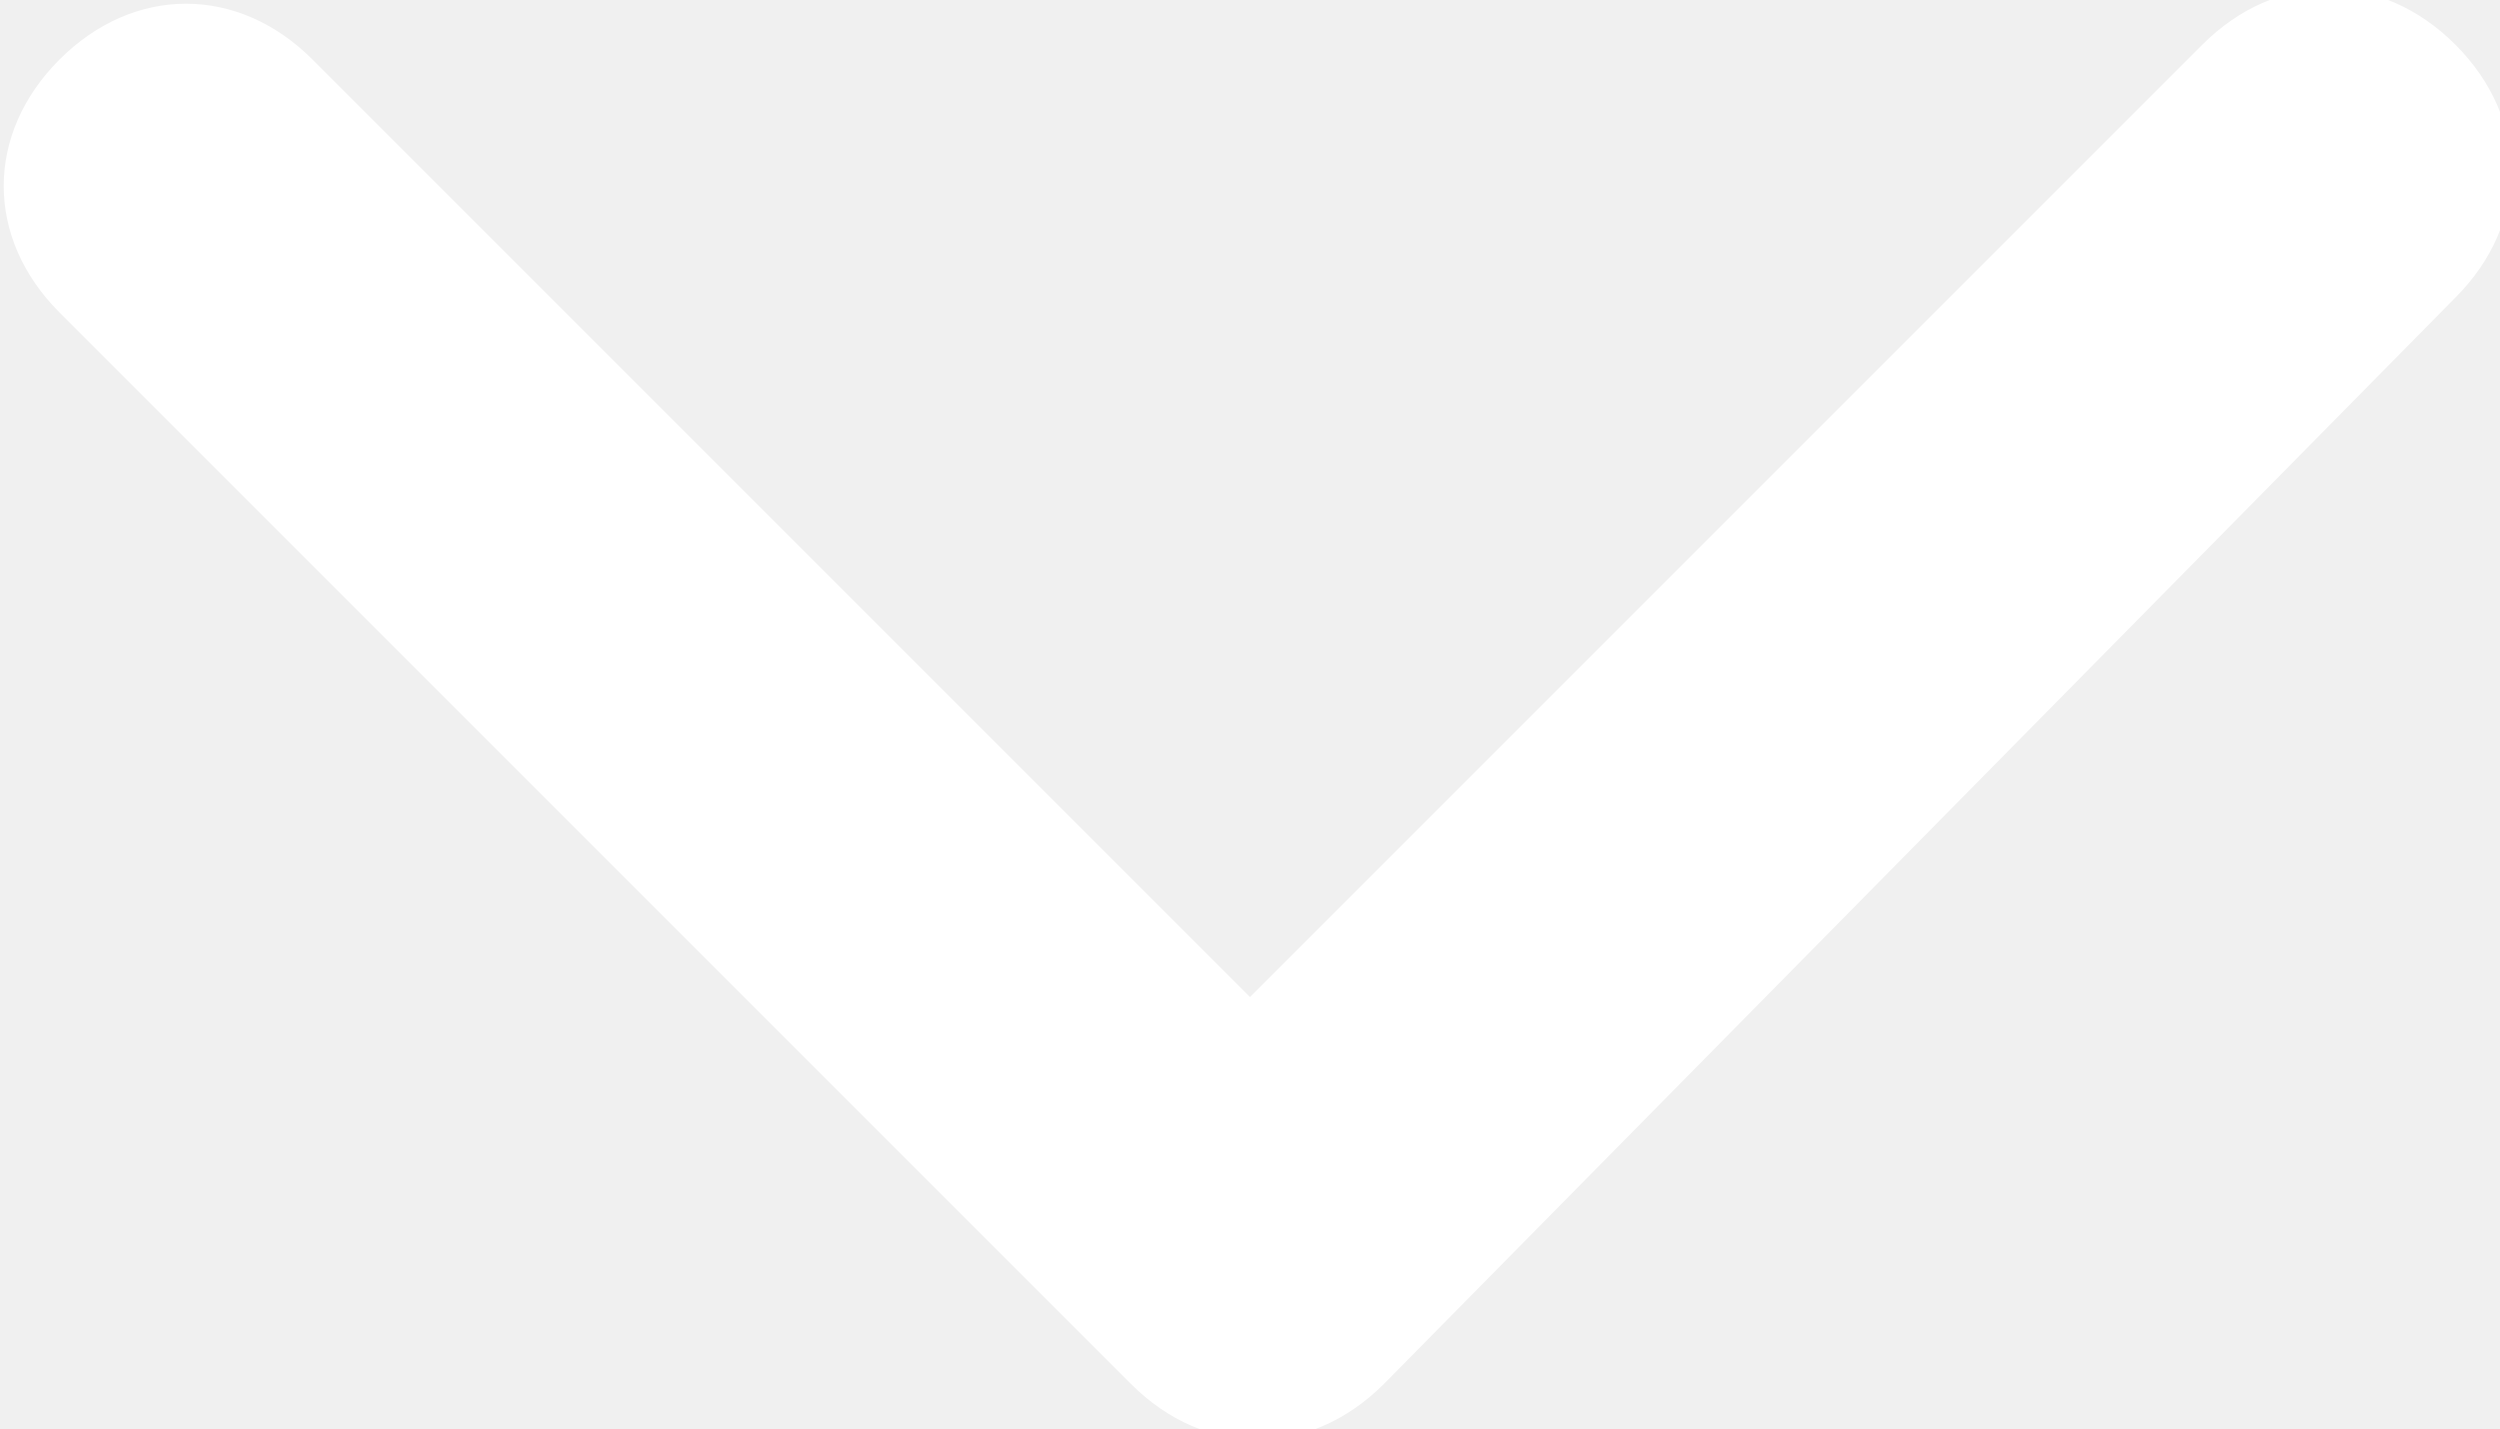
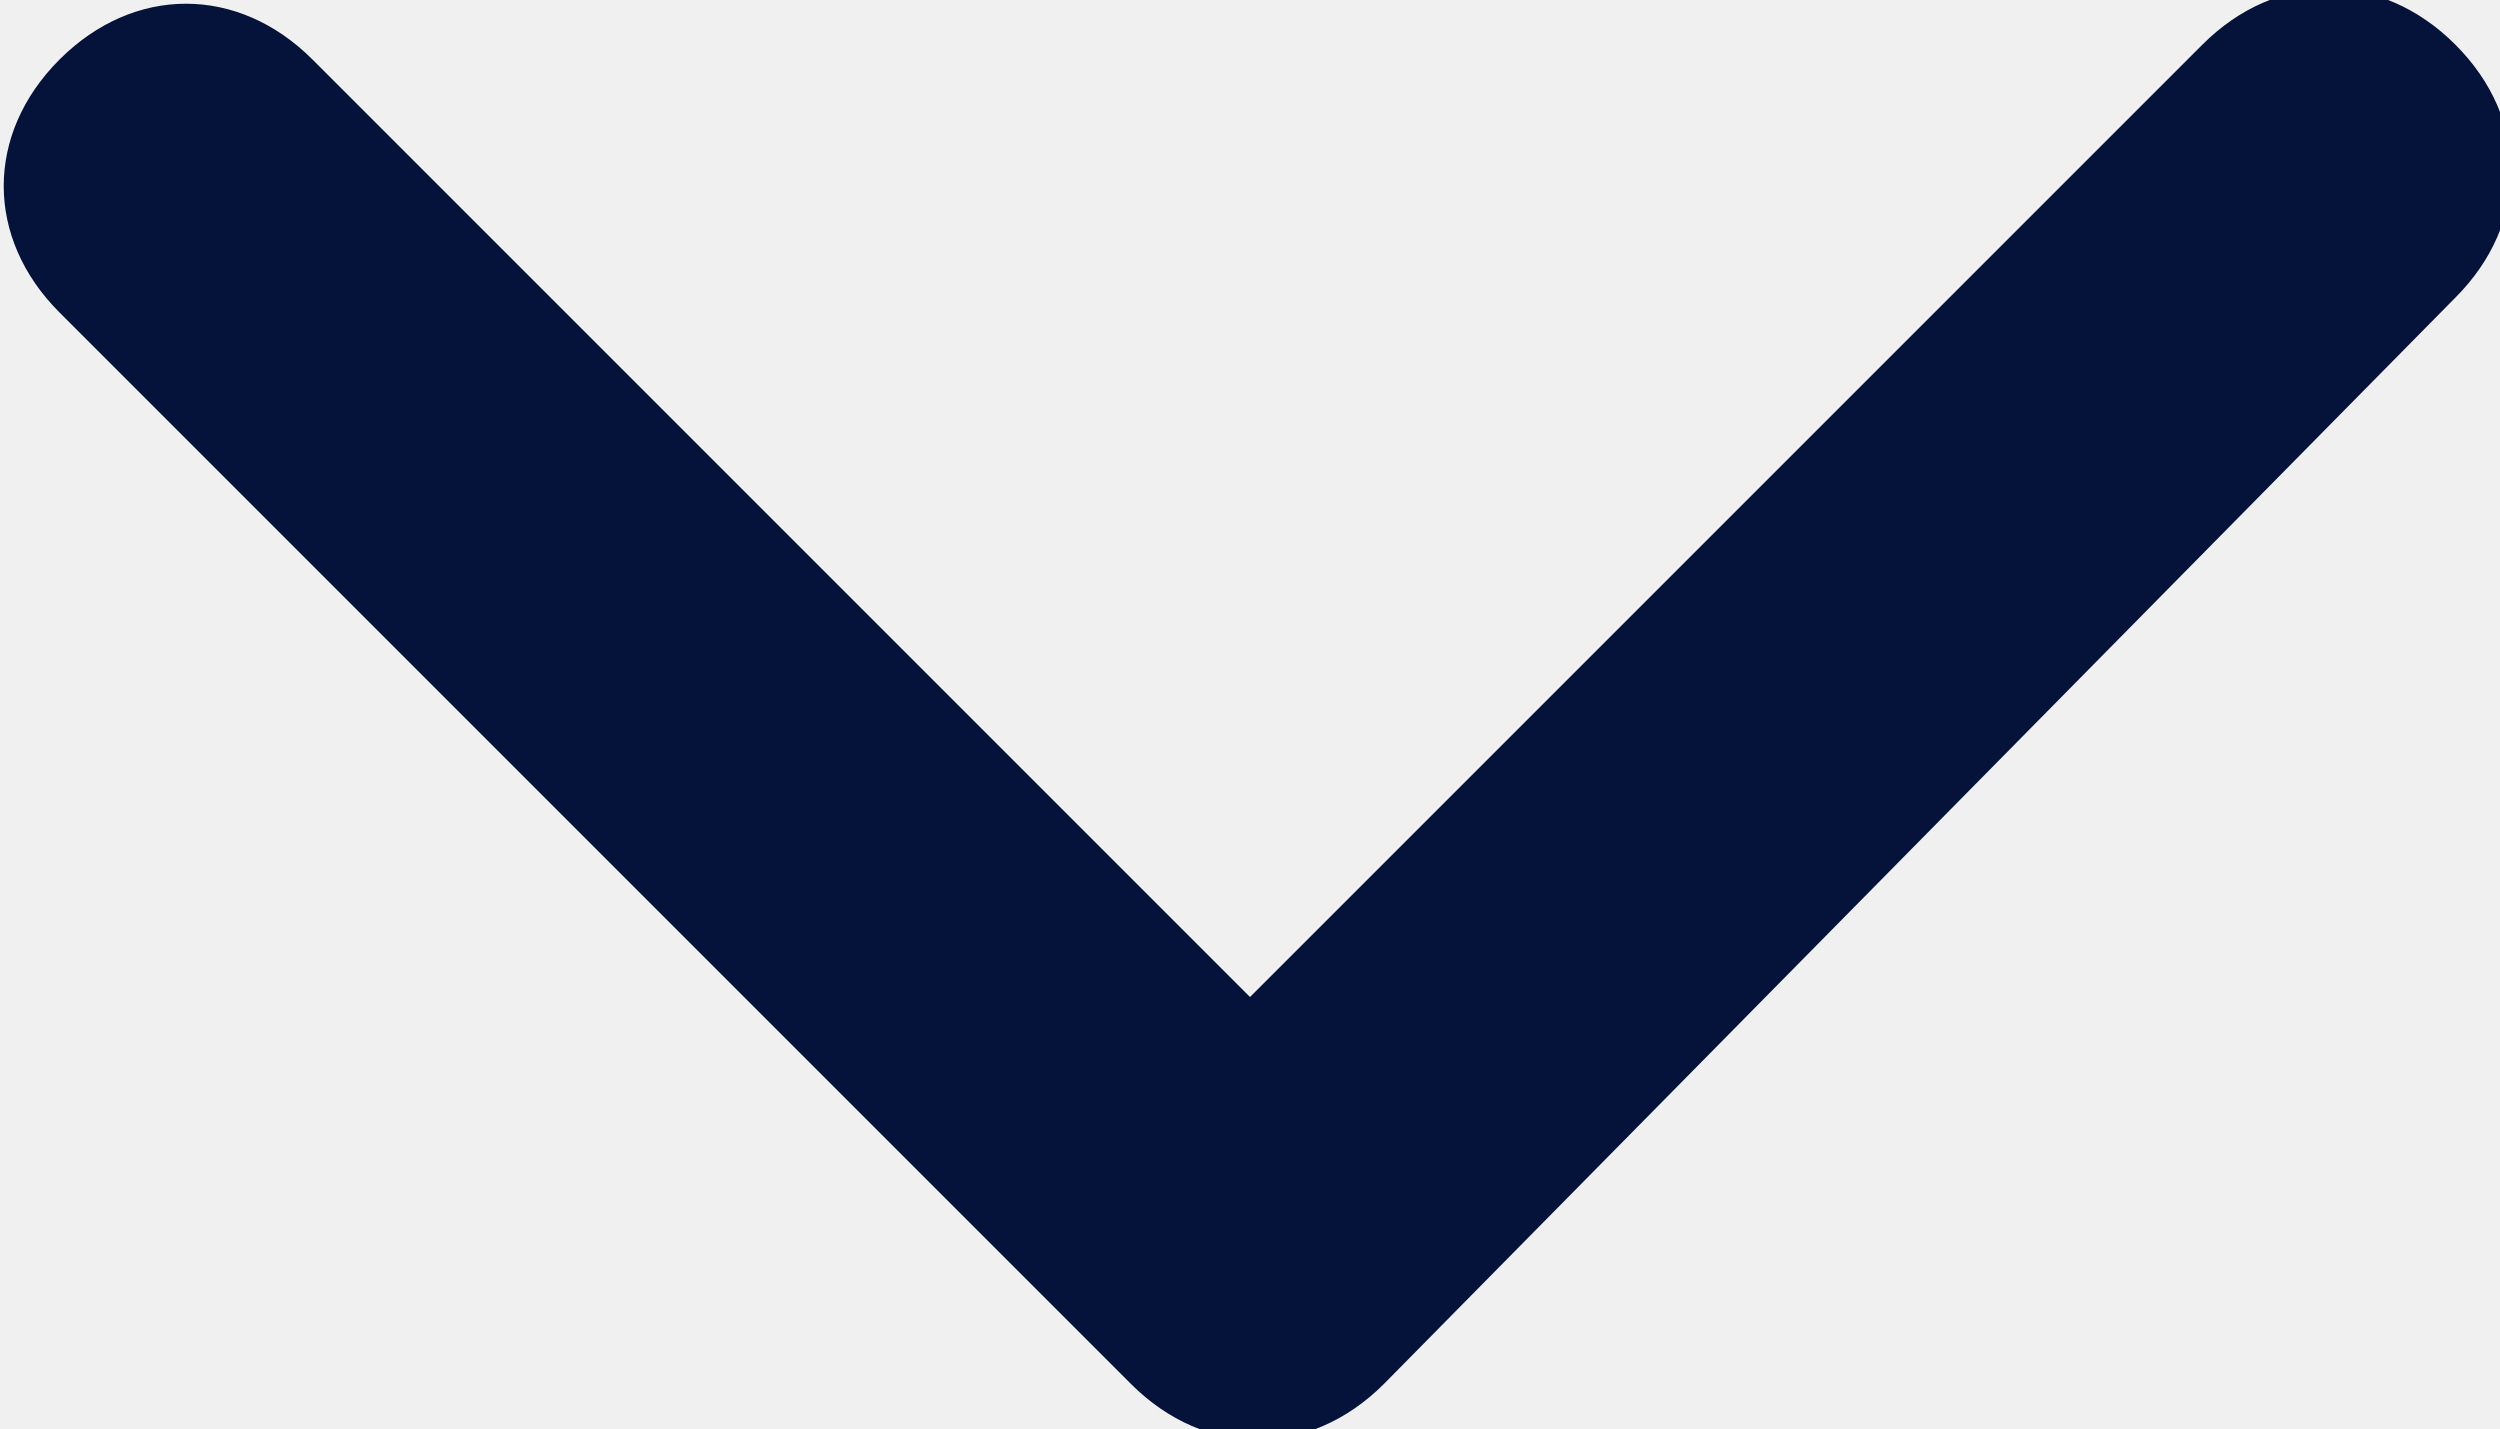
- <svg xmlns="http://www.w3.org/2000/svg" version="1.1" id="Layer_1" x="0px" y="0px" viewBox="0 0 16.8 9.6" style="enable-background:new 0 0 16.8 9.6;" xml:space="preserve">
+ <svg xmlns="http://www.w3.org/2000/svg" version="1.1" id="Layer_1" x="0px" y="0px" viewBox="-297 392.4 16.8 9.6" style="enable-background:new -297 392.4 16.8 9.6;" xml:space="preserve">
  <style type="text/css">
- 	.st0{fill:#FFFFFF;}
+ 	.st0{fill:#05133A;}
</style>
-   <path id="Icon_ionic-ios-arrow-forward" class="st0" d="M8.4,6.7l6.4-6.4c0.5-0.5,1.2-0.5,1.7,0c0,0,0,0,0,0c0.5,0.5,0.5,1.2,0,1.7  L9.3,9.3c-0.5,0.5-1.2,0.5-1.7,0L0.4,2.1c-0.5-0.5-0.5-1.2,0-1.7c0.5-0.5,1.2-0.5,1.7,0l0,0L8.4,6.7z" />
+   <path id="Icon_ionic-ios-arrow-forward" class="st0" d="M-288.6,399.1l6.4-6.4c0.5-0.5,1.2-0.5,1.7,0l0,0c0.5,0.5,0.5,1.2,0,1.7  l-7.2,7.3c-0.5,0.5-1.2,0.5-1.7,0l-7.2-7.2c-0.5-0.5-0.5-1.2,0-1.7s1.2-0.5,1.7,0l0,0L-288.6,399.1z" />
</svg>
